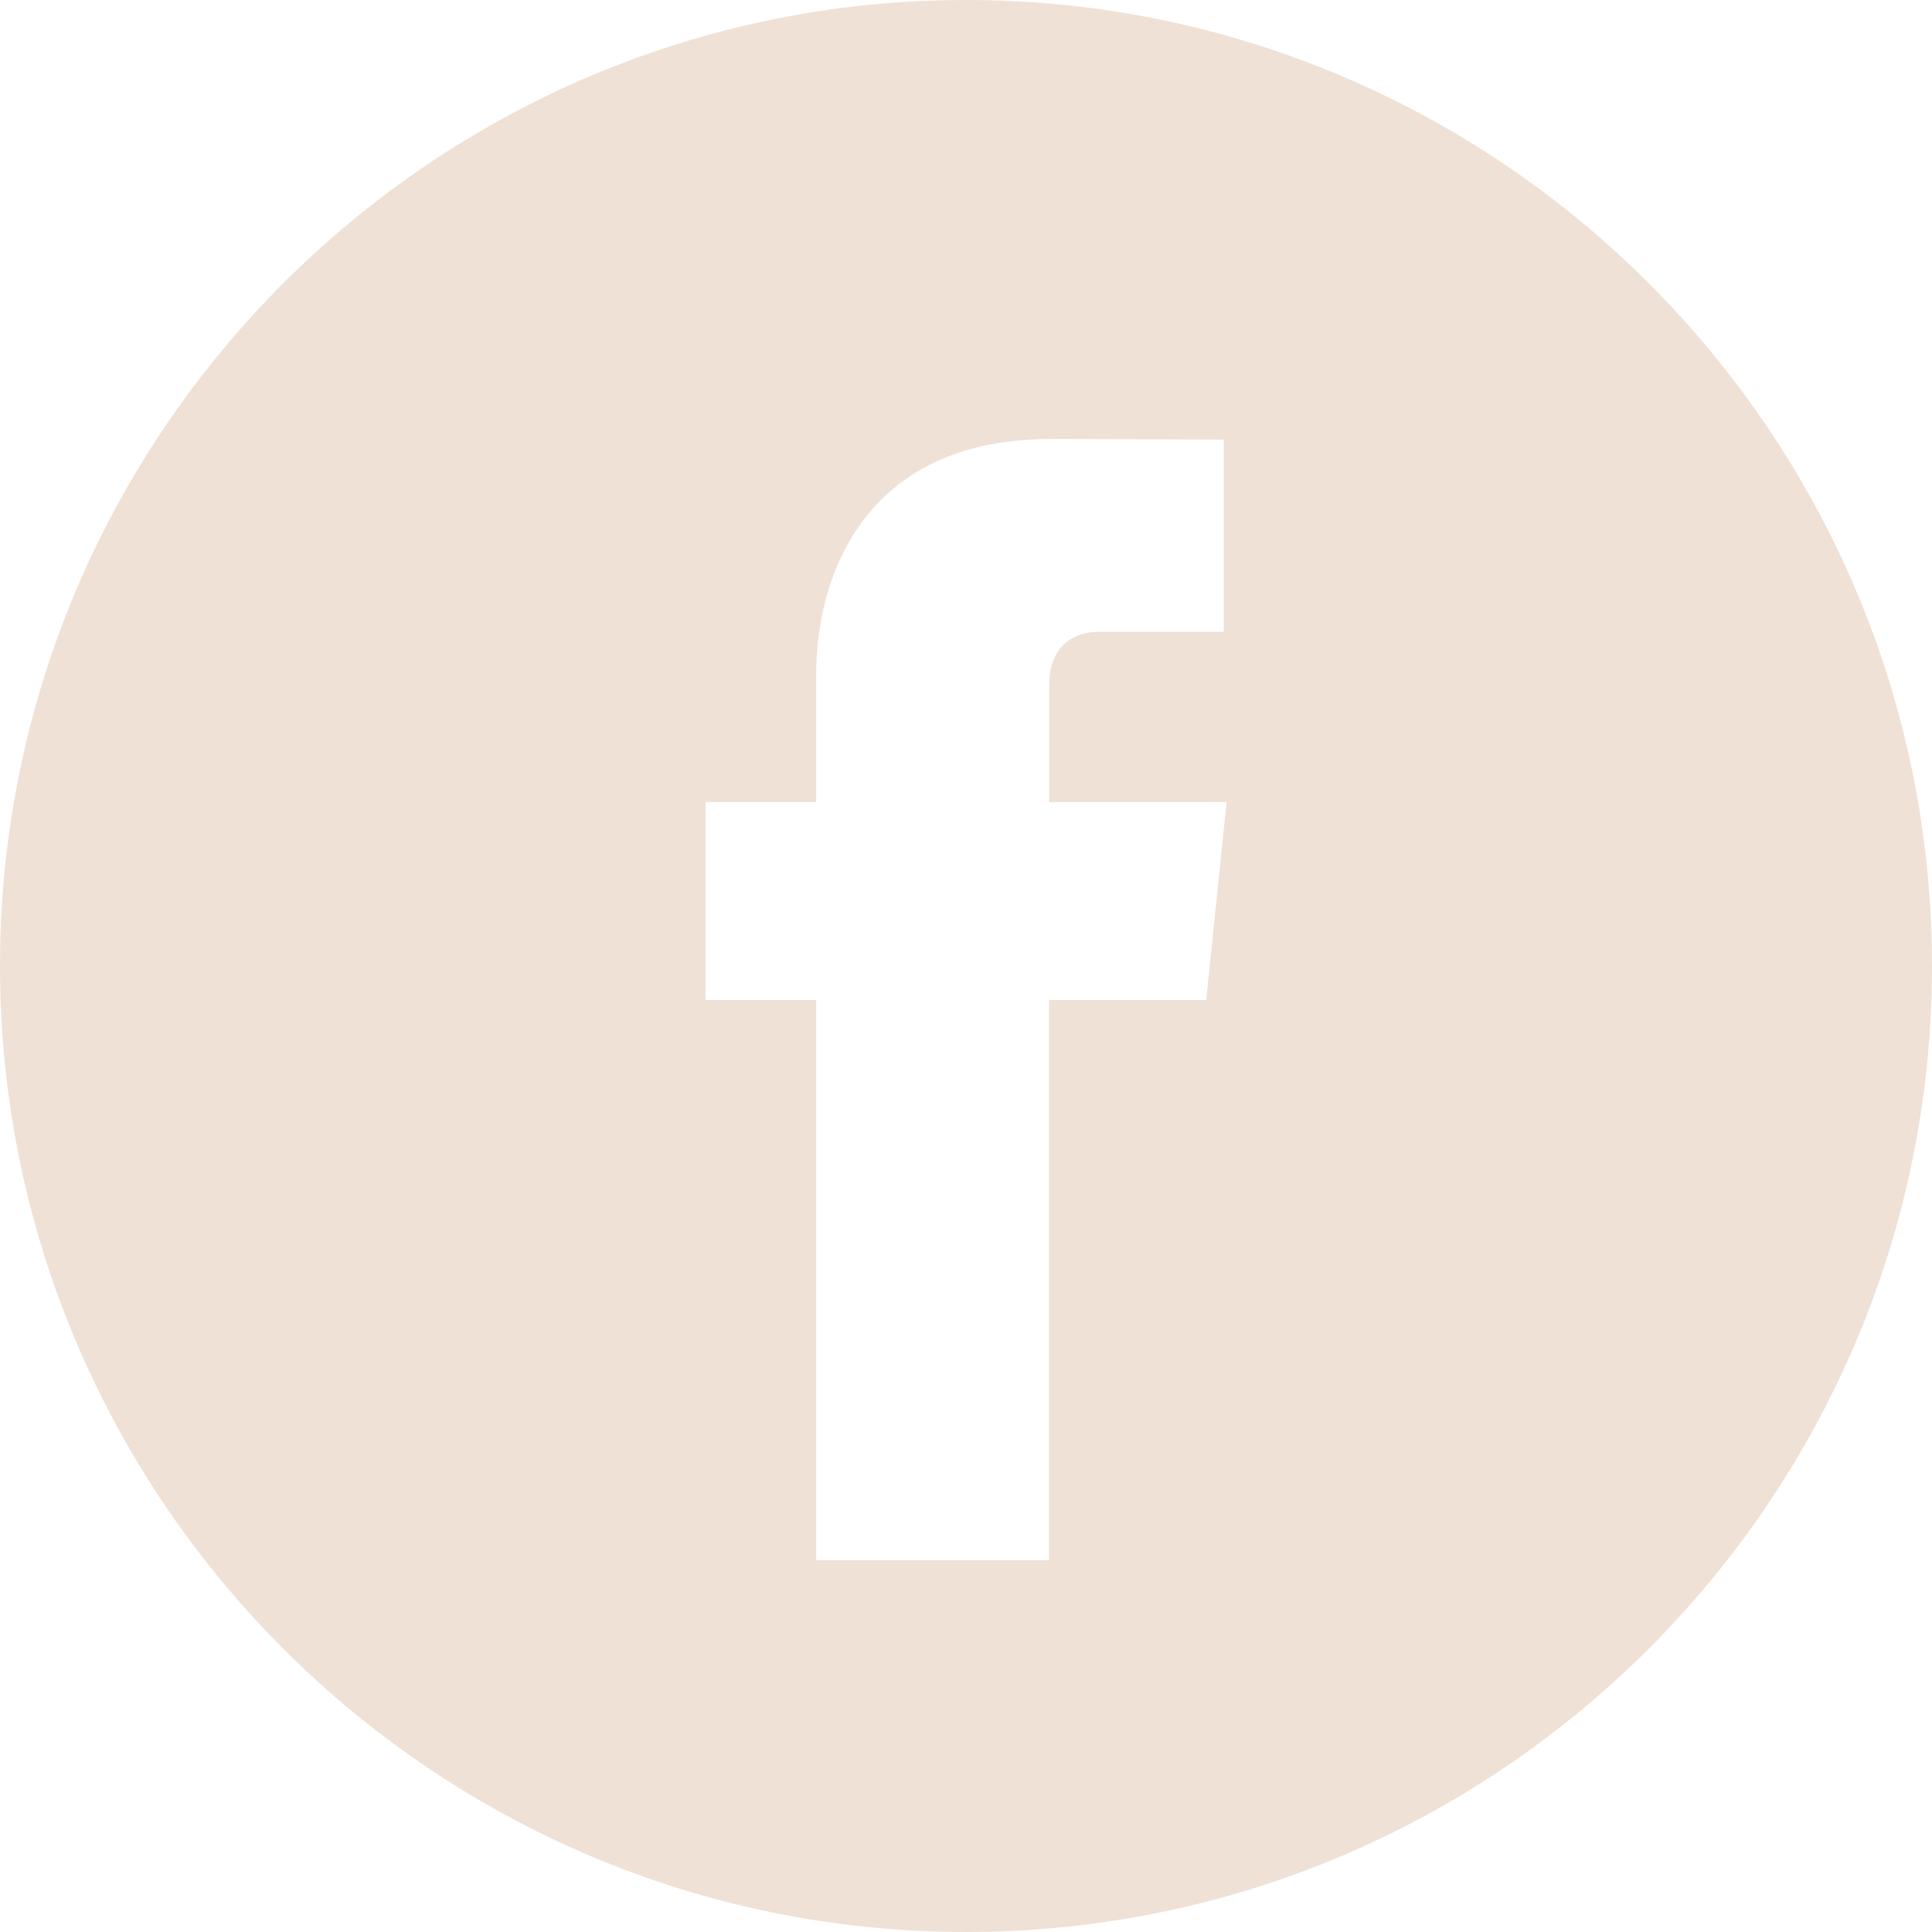
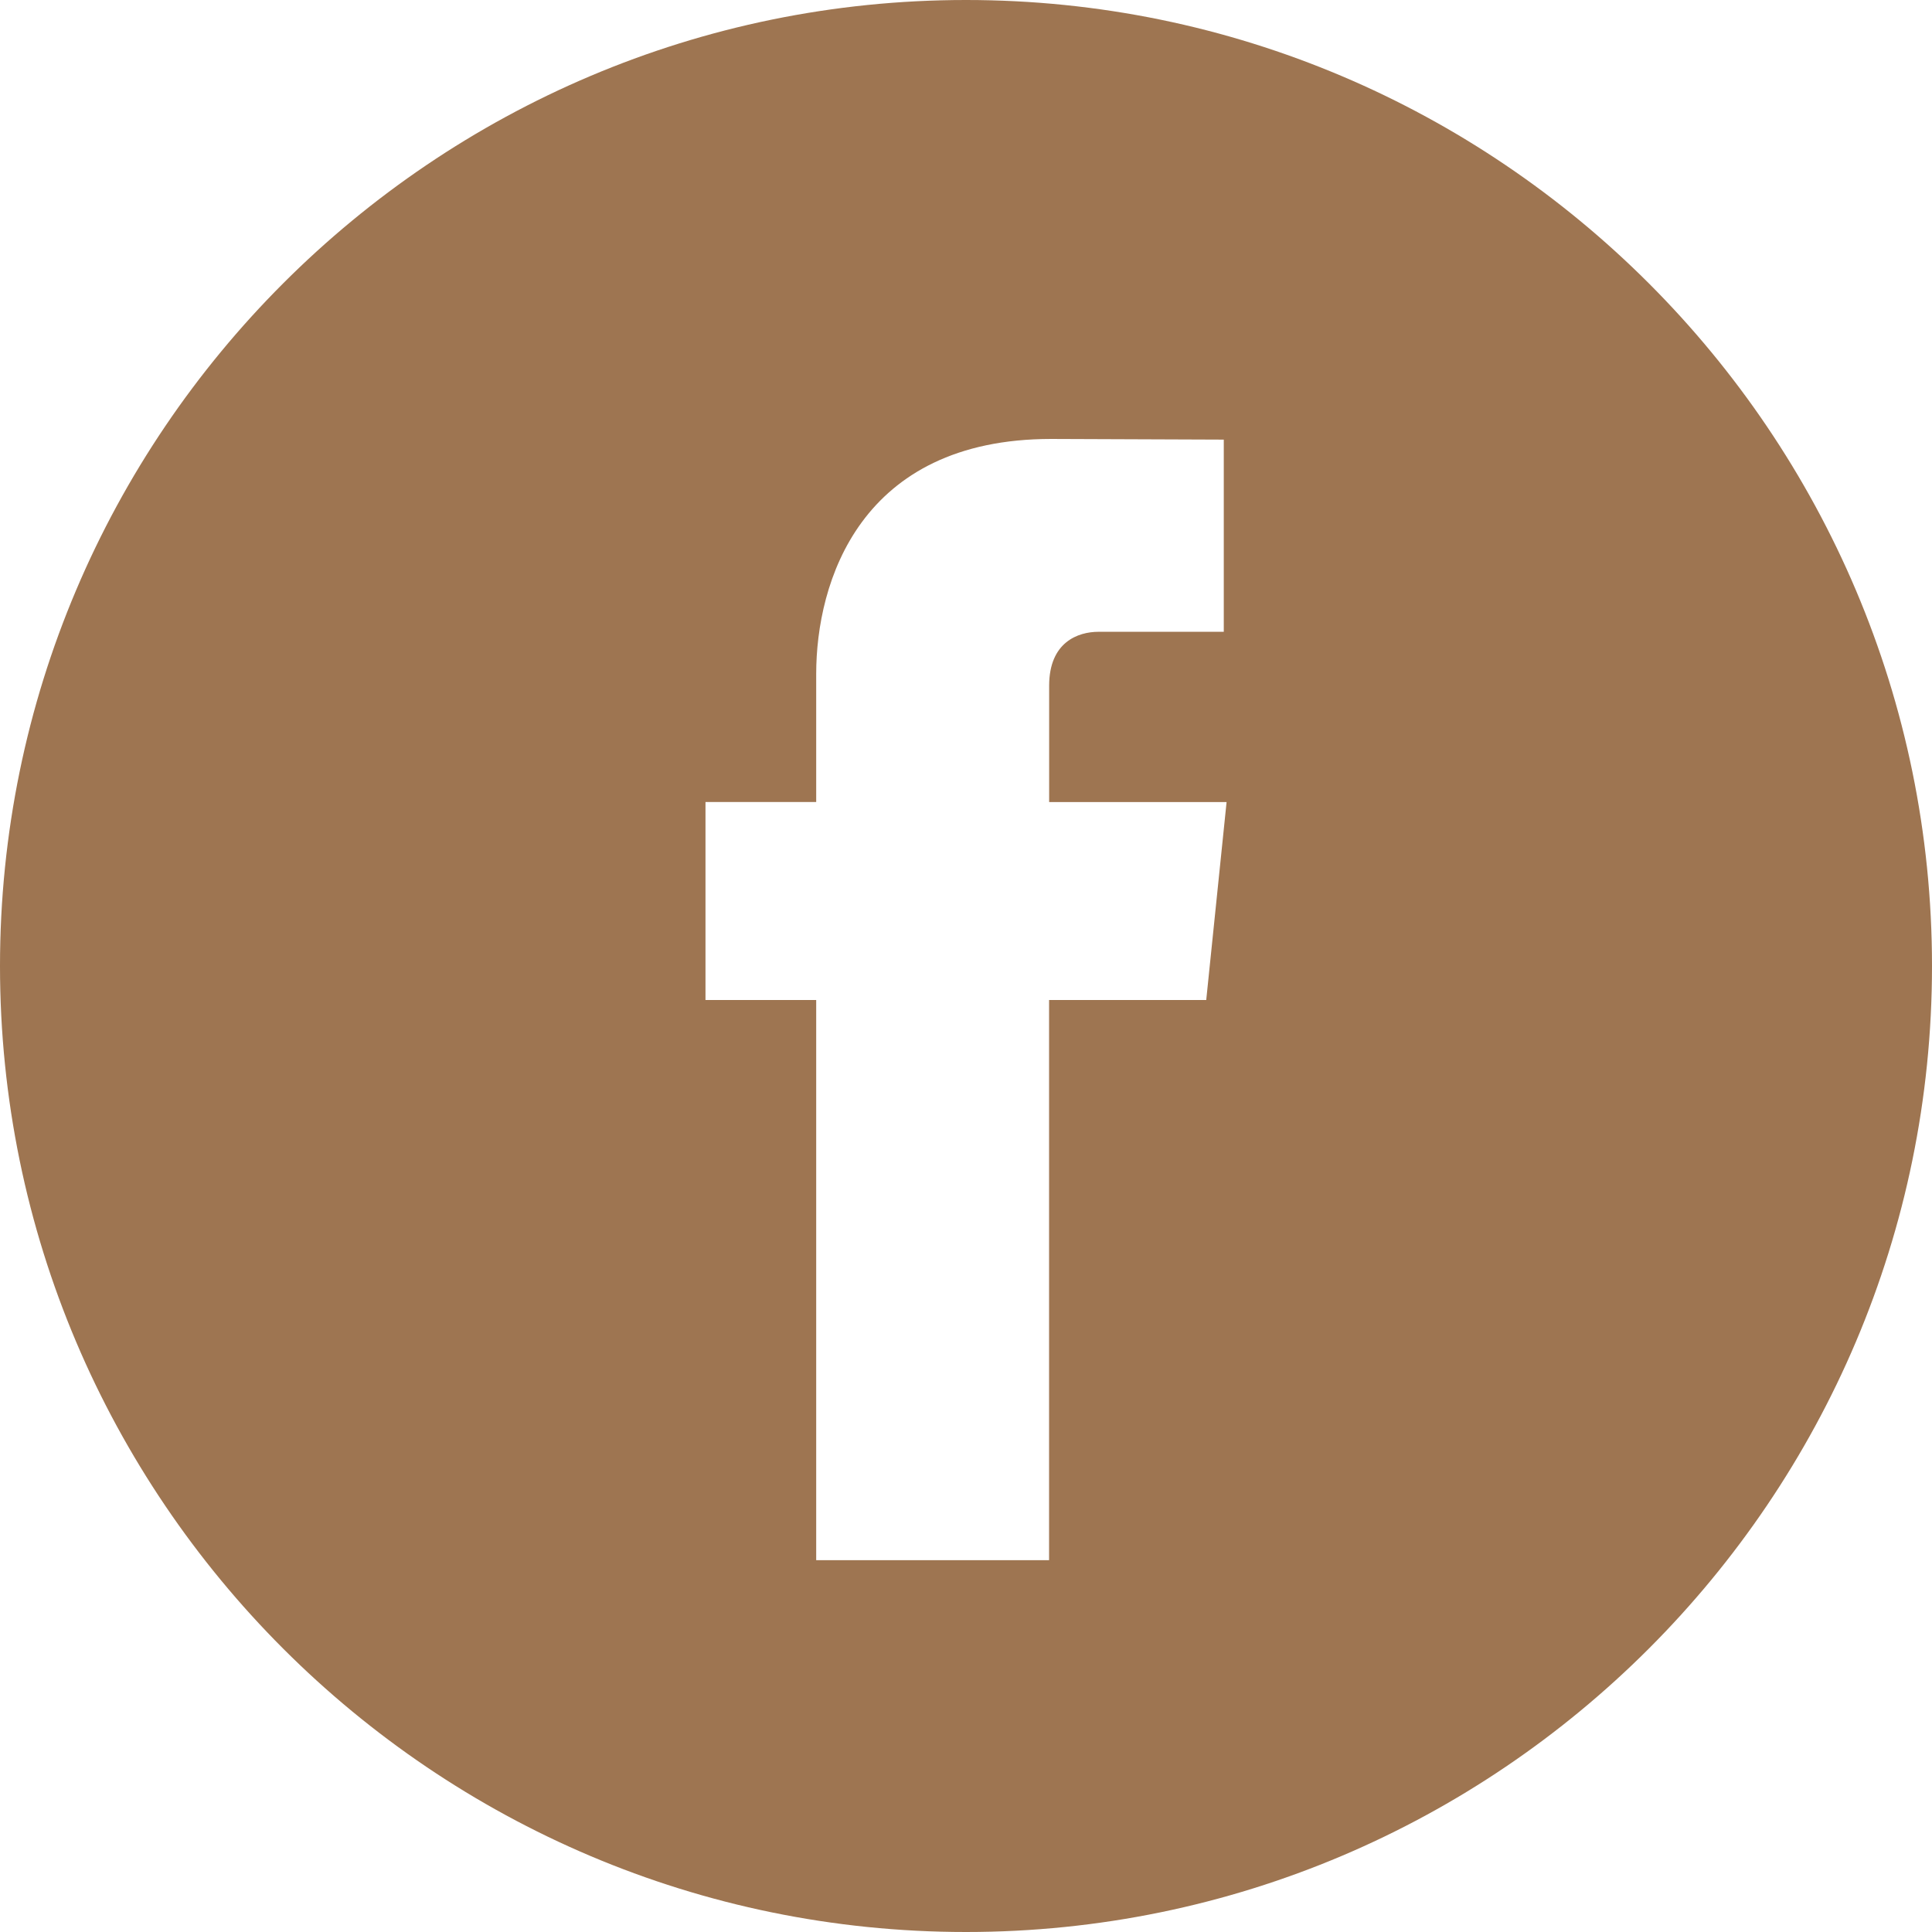
<svg xmlns="http://www.w3.org/2000/svg" version="1.1" id="Capa_1" x="0px" y="0px" width="49.652px" height="49.652px" viewBox="0 0 49.652 49.652" style="enable-background:new 0 0 49.652 49.652;" xml:space="preserve">
  <g>
    <g>
-       <path fill="#EFE1D5" d="M24.826,0C11.137,0,0,11.137,0,24.826c0,13.688,11.137,24.826,24.826,24.826c13.688,0,24.826-11.138,24.826-24.826    C49.652,11.137,38.516,0,24.826,0z M31,25.7h-4.039c0,6.453,0,14.396,0,14.396h-5.985c0,0,0-7.866,0-14.396h-2.845v-5.088h2.845    v-3.291c0-2.357,1.12-6.04,6.04-6.04l4.435,0.017v4.939c0,0-2.695,0-3.219,0c-0.524,0-1.269,0.262-1.269,1.386v2.99h4.56L31,25.7z    " />
+       <path fill="#9E7551" d="M24.826,0C11.137,0,0,11.137,0,24.826c0,13.688,11.137,24.826,24.826,24.826c13.688,0,24.826-11.138,24.826-24.826    C49.652,11.137,38.516,0,24.826,0z M31,25.7h-4.039c0,6.453,0,14.396,0,14.396h-5.985c0,0,0-7.866,0-14.396h-2.845v-5.088h2.845    v-3.291c0-2.357,1.12-6.04,6.04-6.04l4.435,0.017v4.939c0,0-2.695,0-3.219,0c-0.524,0-1.269,0.262-1.269,1.386v2.99h4.56L31,25.7z    " />
    </g>
  </g>
</svg>
